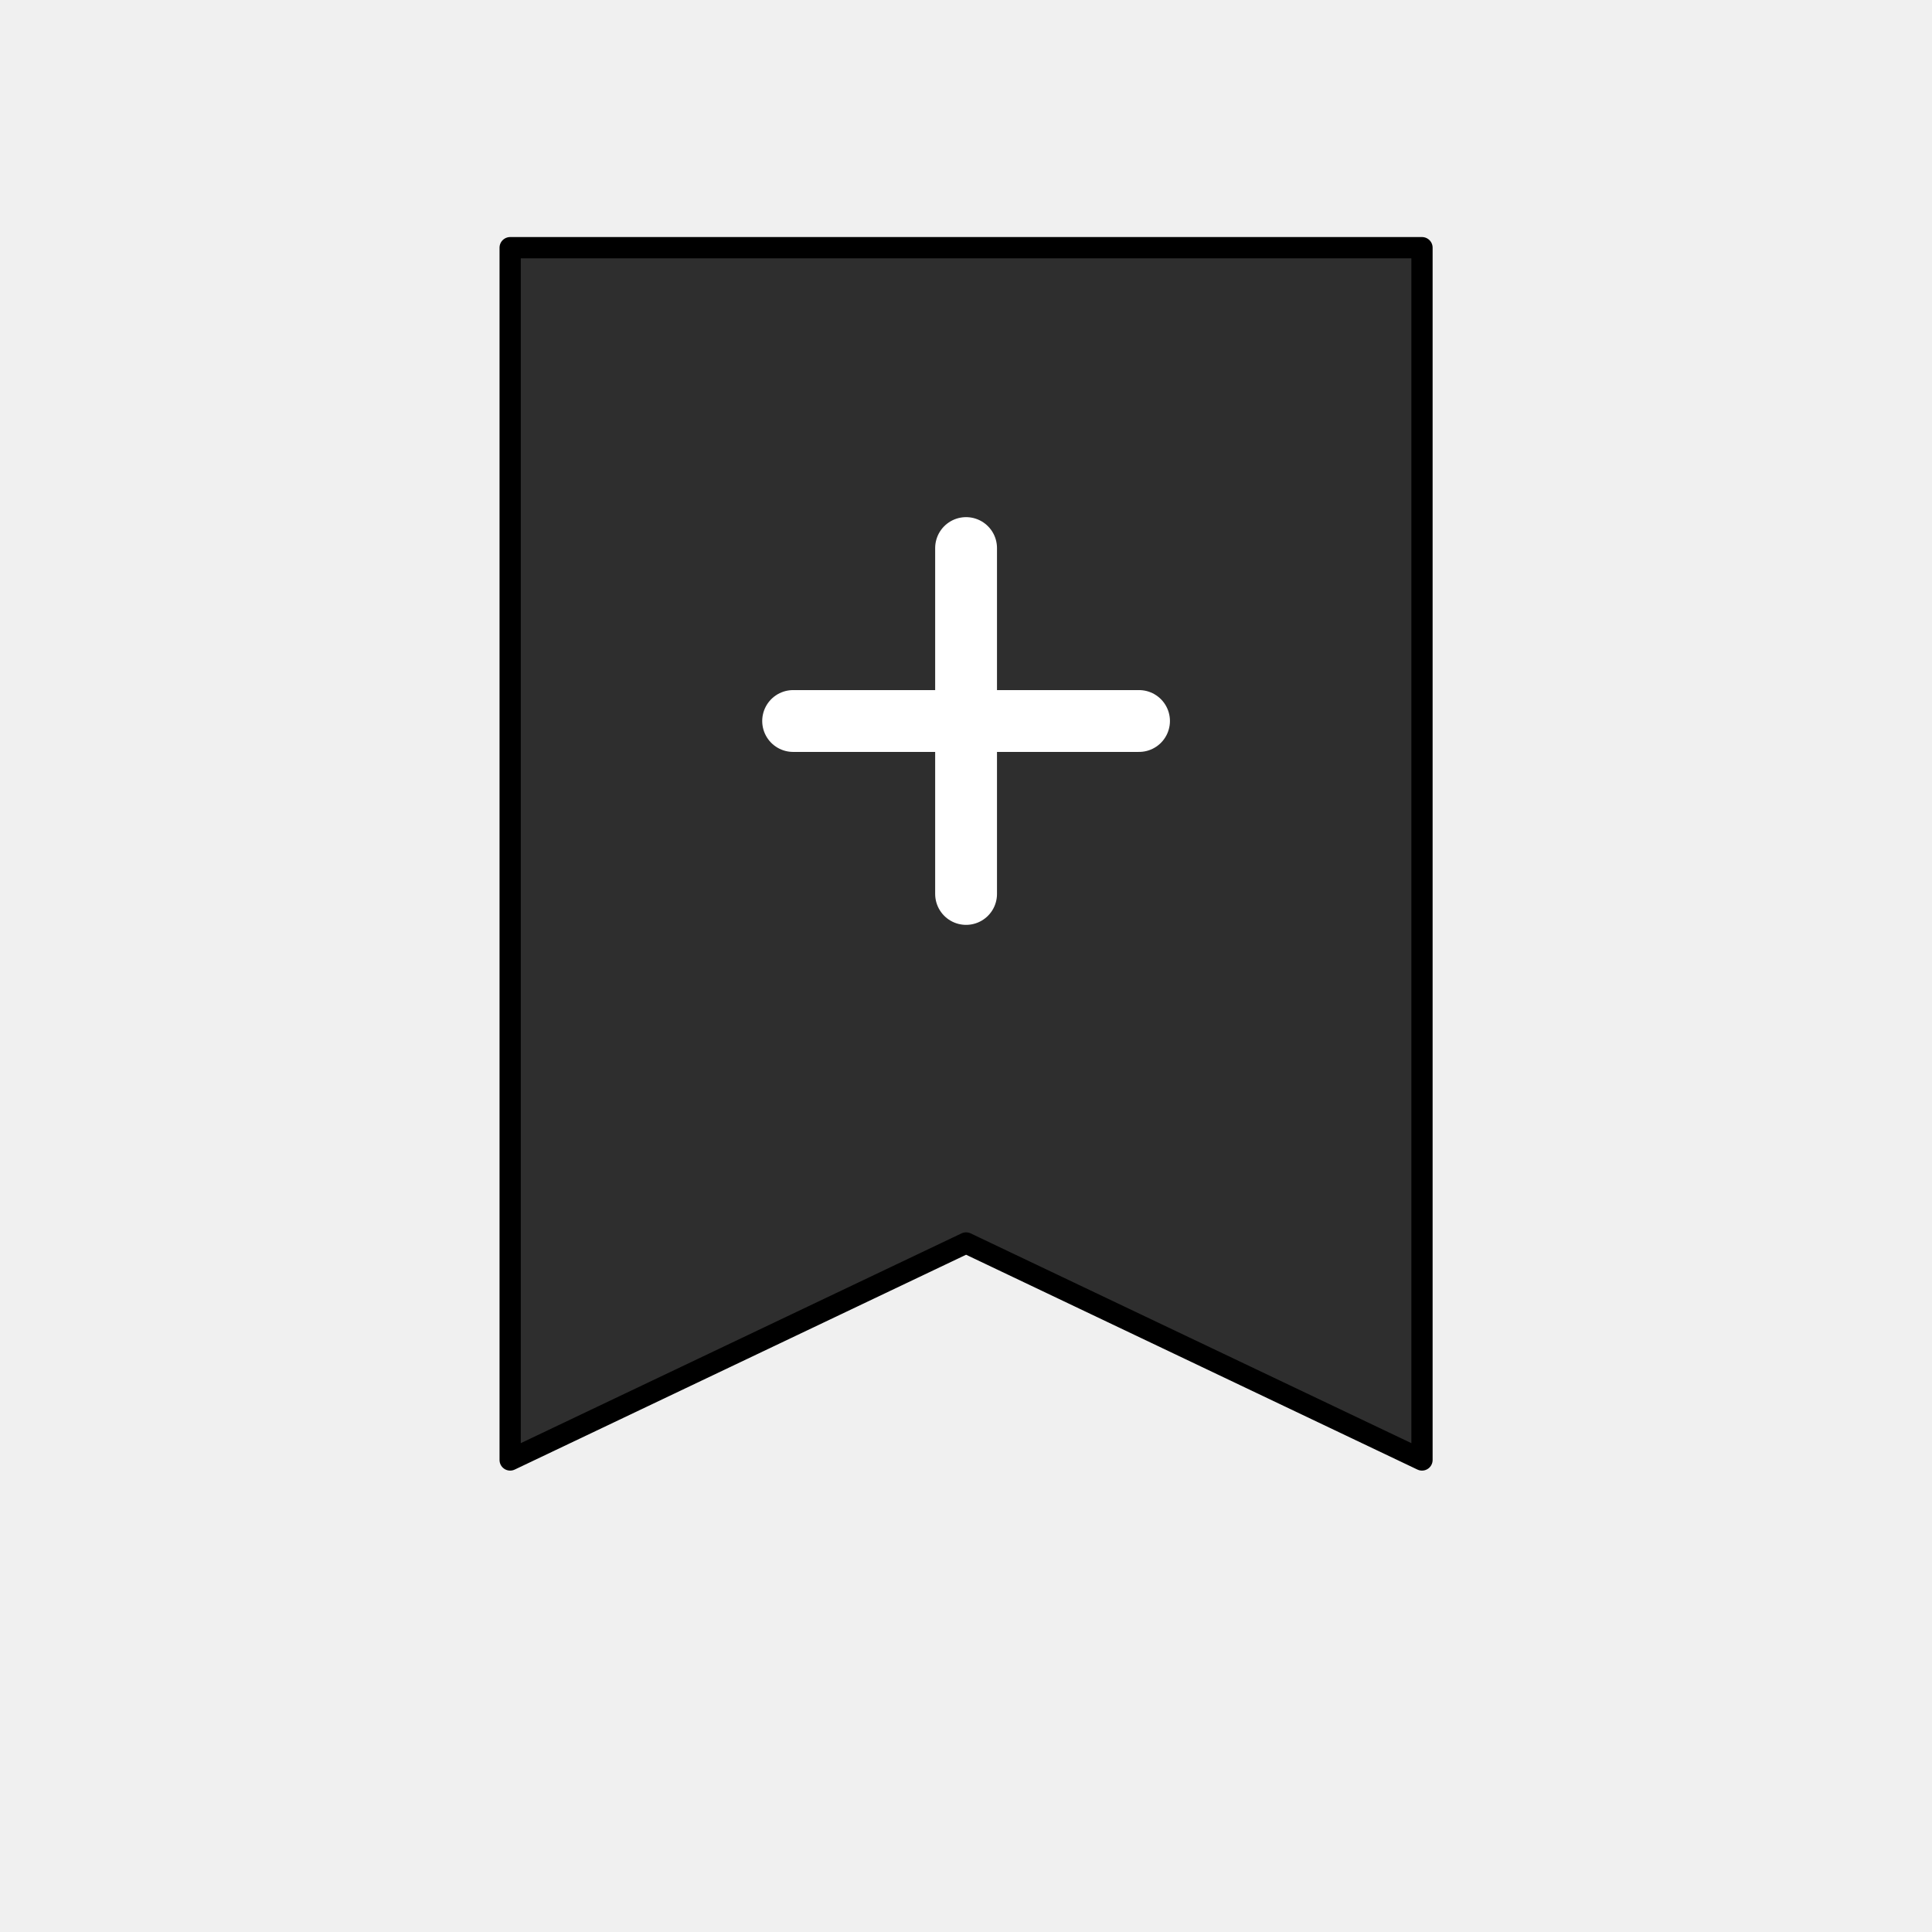
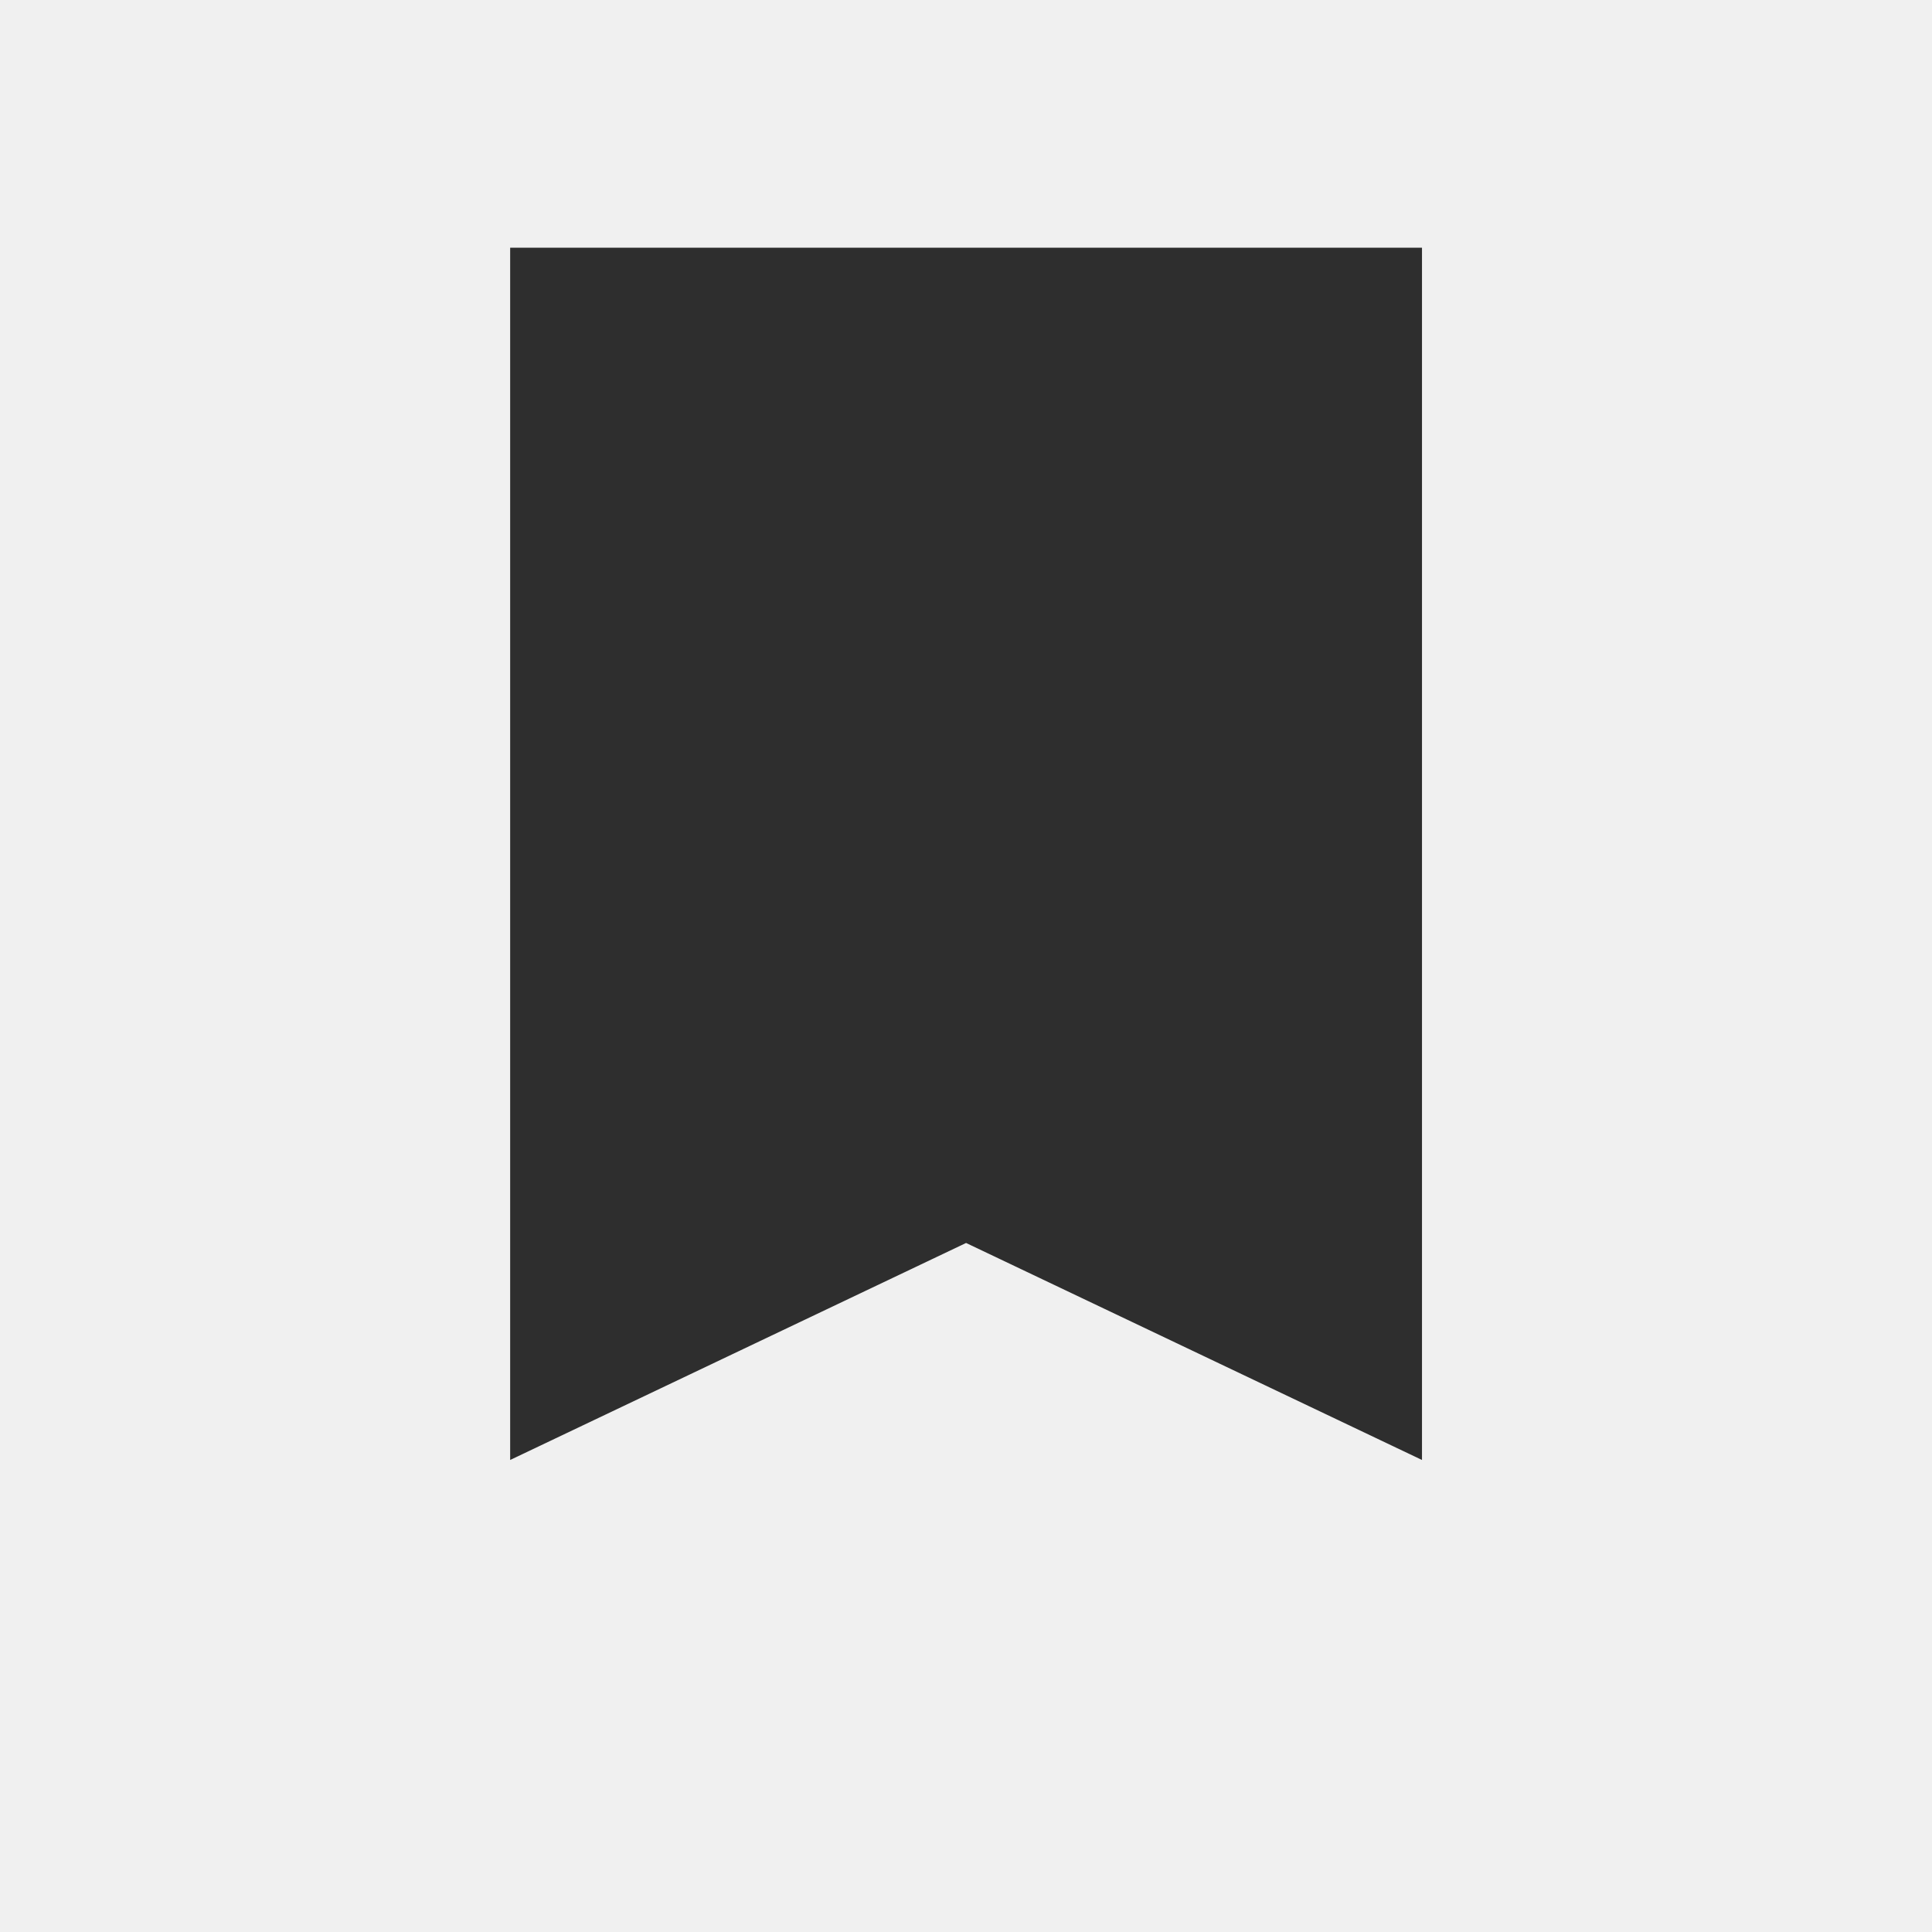
<svg xmlns="http://www.w3.org/2000/svg" version="1.1" id="Layer_1" x="0px" y="0px" viewBox="0 0 1000 1000" style="enable-background:new 0 0 1000 1000;" xml:space="preserve">
  <style type="text/css">
- 	.st0{fill:#2E2E2E;stroke:#000000;stroke-width:11;stroke-linejoin:round;stroke-miterlimit:10;}
- 	.st1{fill:none;stroke:#FFFFFF;stroke-width:32;stroke-linecap:round;stroke-miterlimit:10;}
+ 	.st0{fill:#2E2E2E;stroke-linejoin:round;}
+ 	.st1{fill:none;stroke-linecap:round;}
</style>
  <polygon class="st0" points="736.02,755.68 500.04,643.36 264.06,755.68 264.06,128.2 736.02,128.2 " />
  <g>
    <line class="st1" x1="410.52" y1="373.19" x2="589.56" y2="373.19" />
    <line class="st1" x1="500.04" y1="462.71" x2="500.04" y2="283.67" />
  </g>
</svg>
